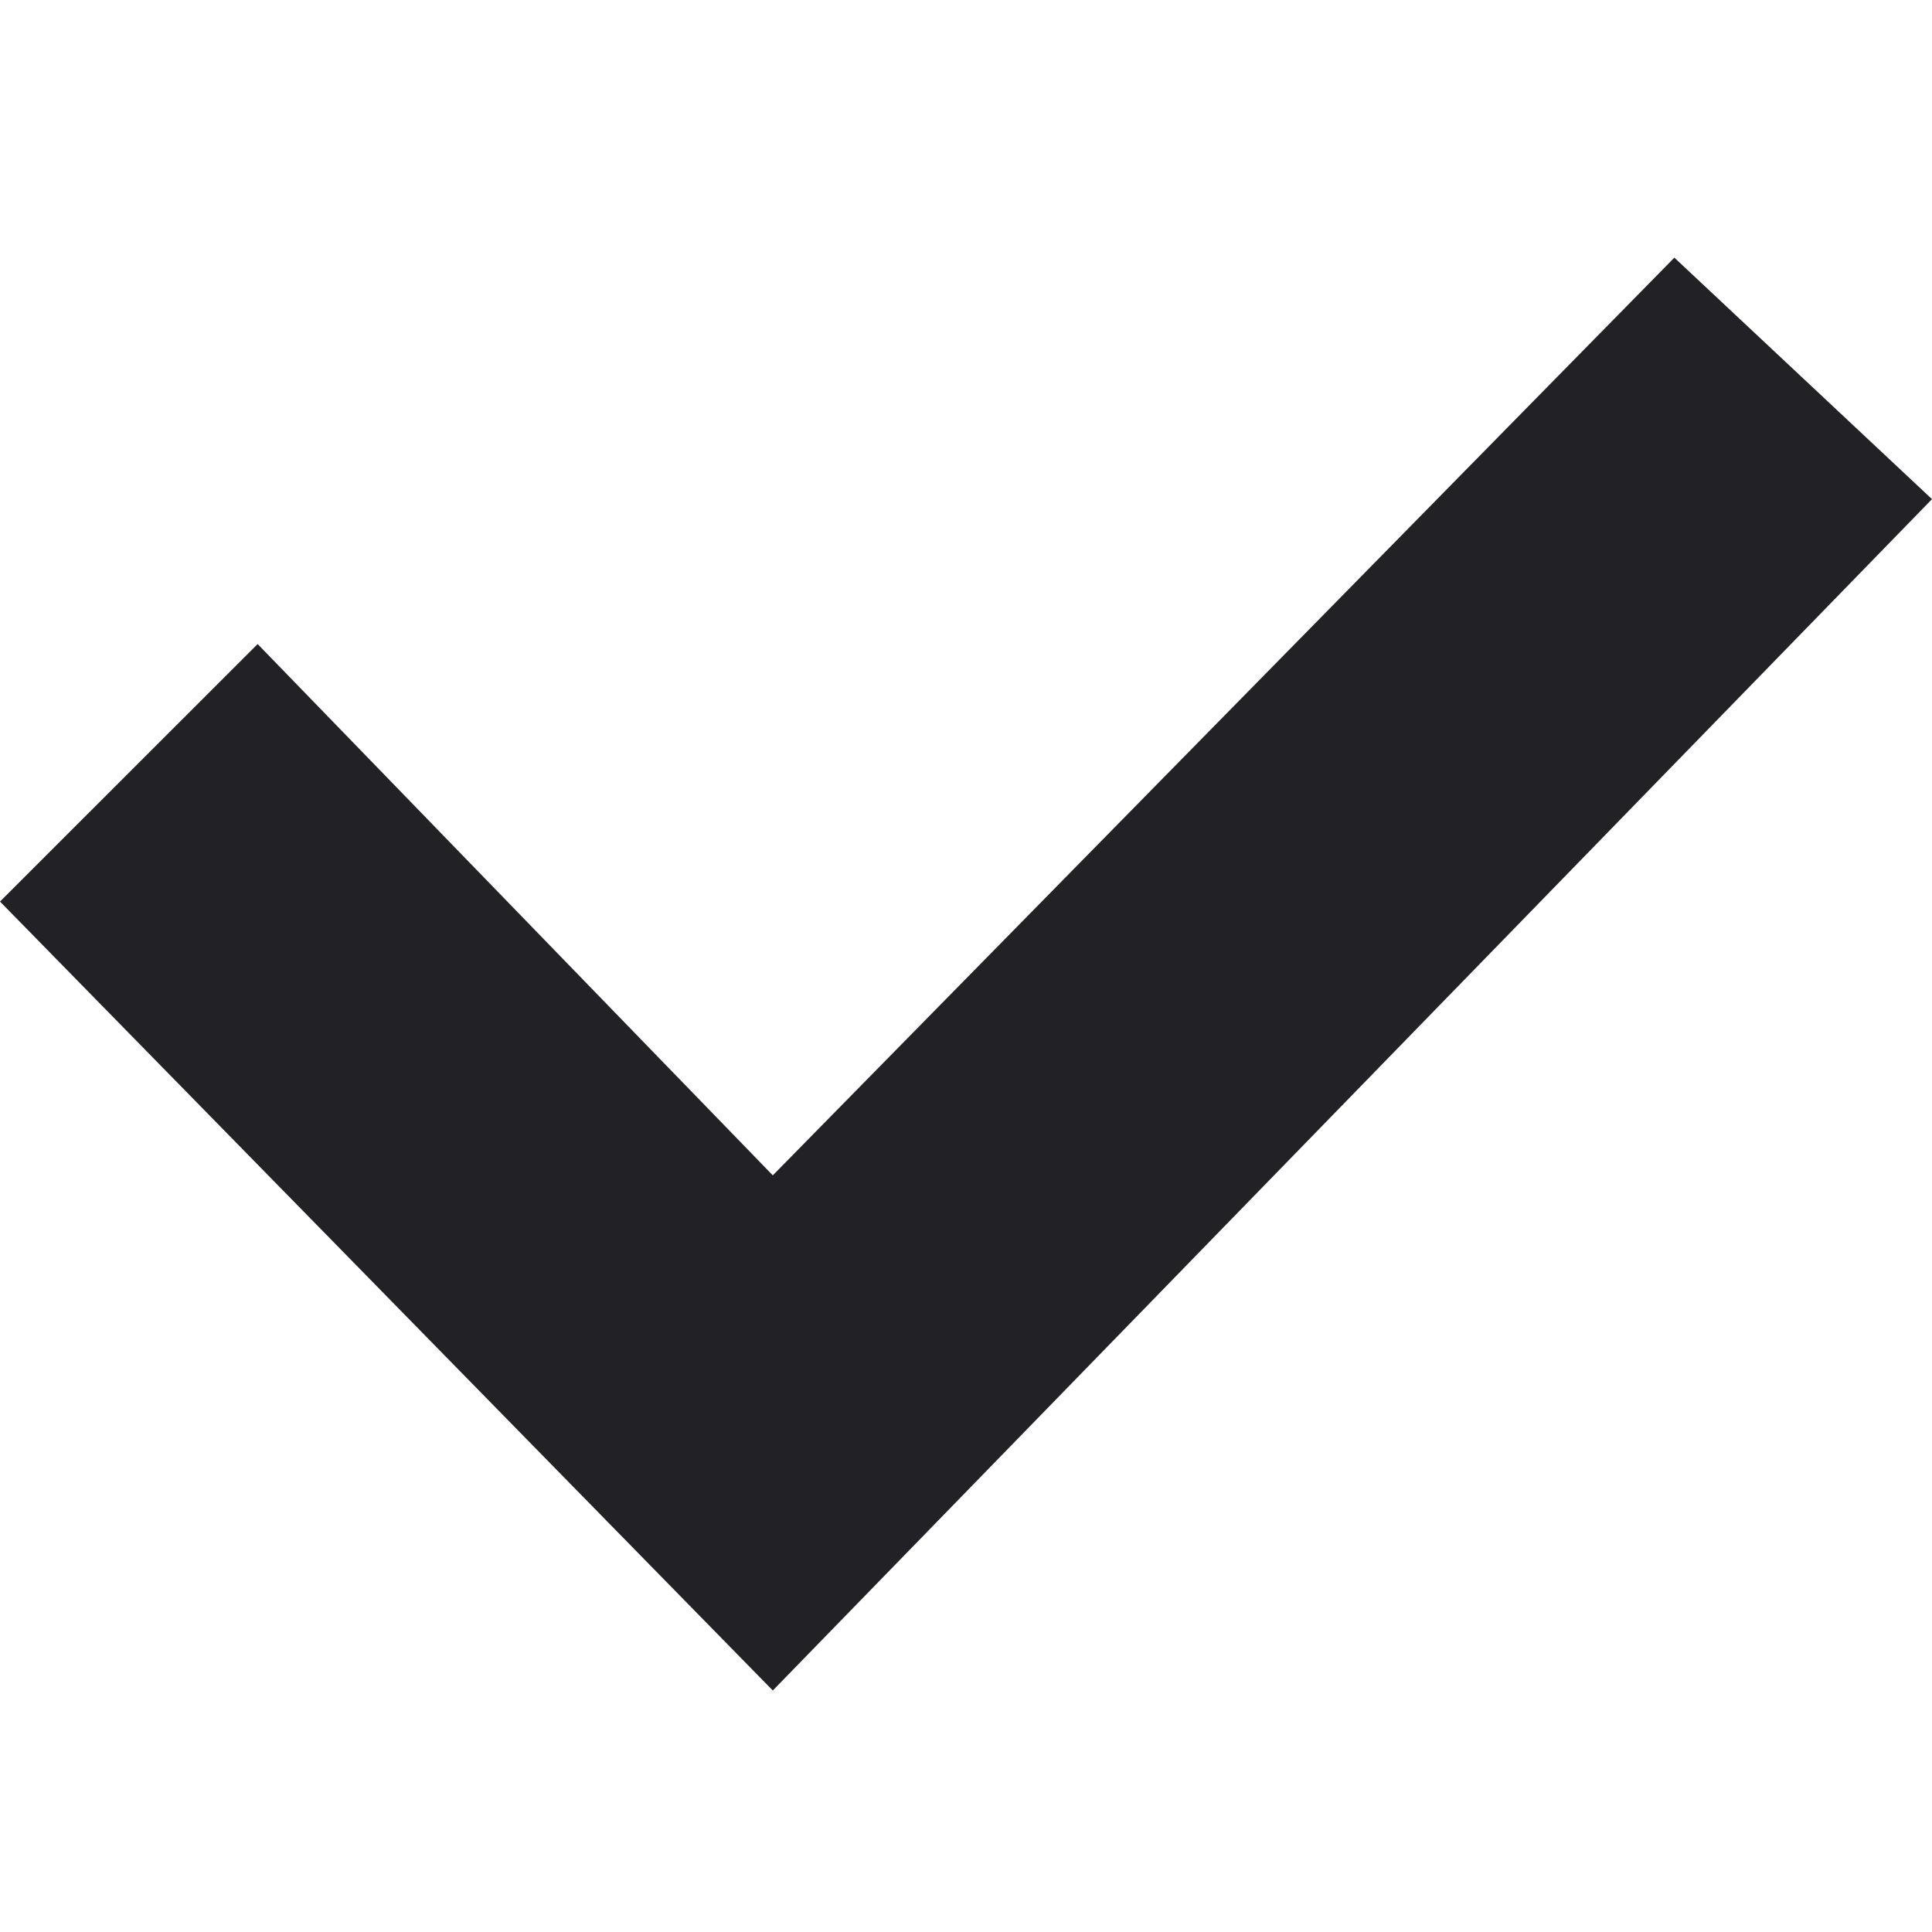
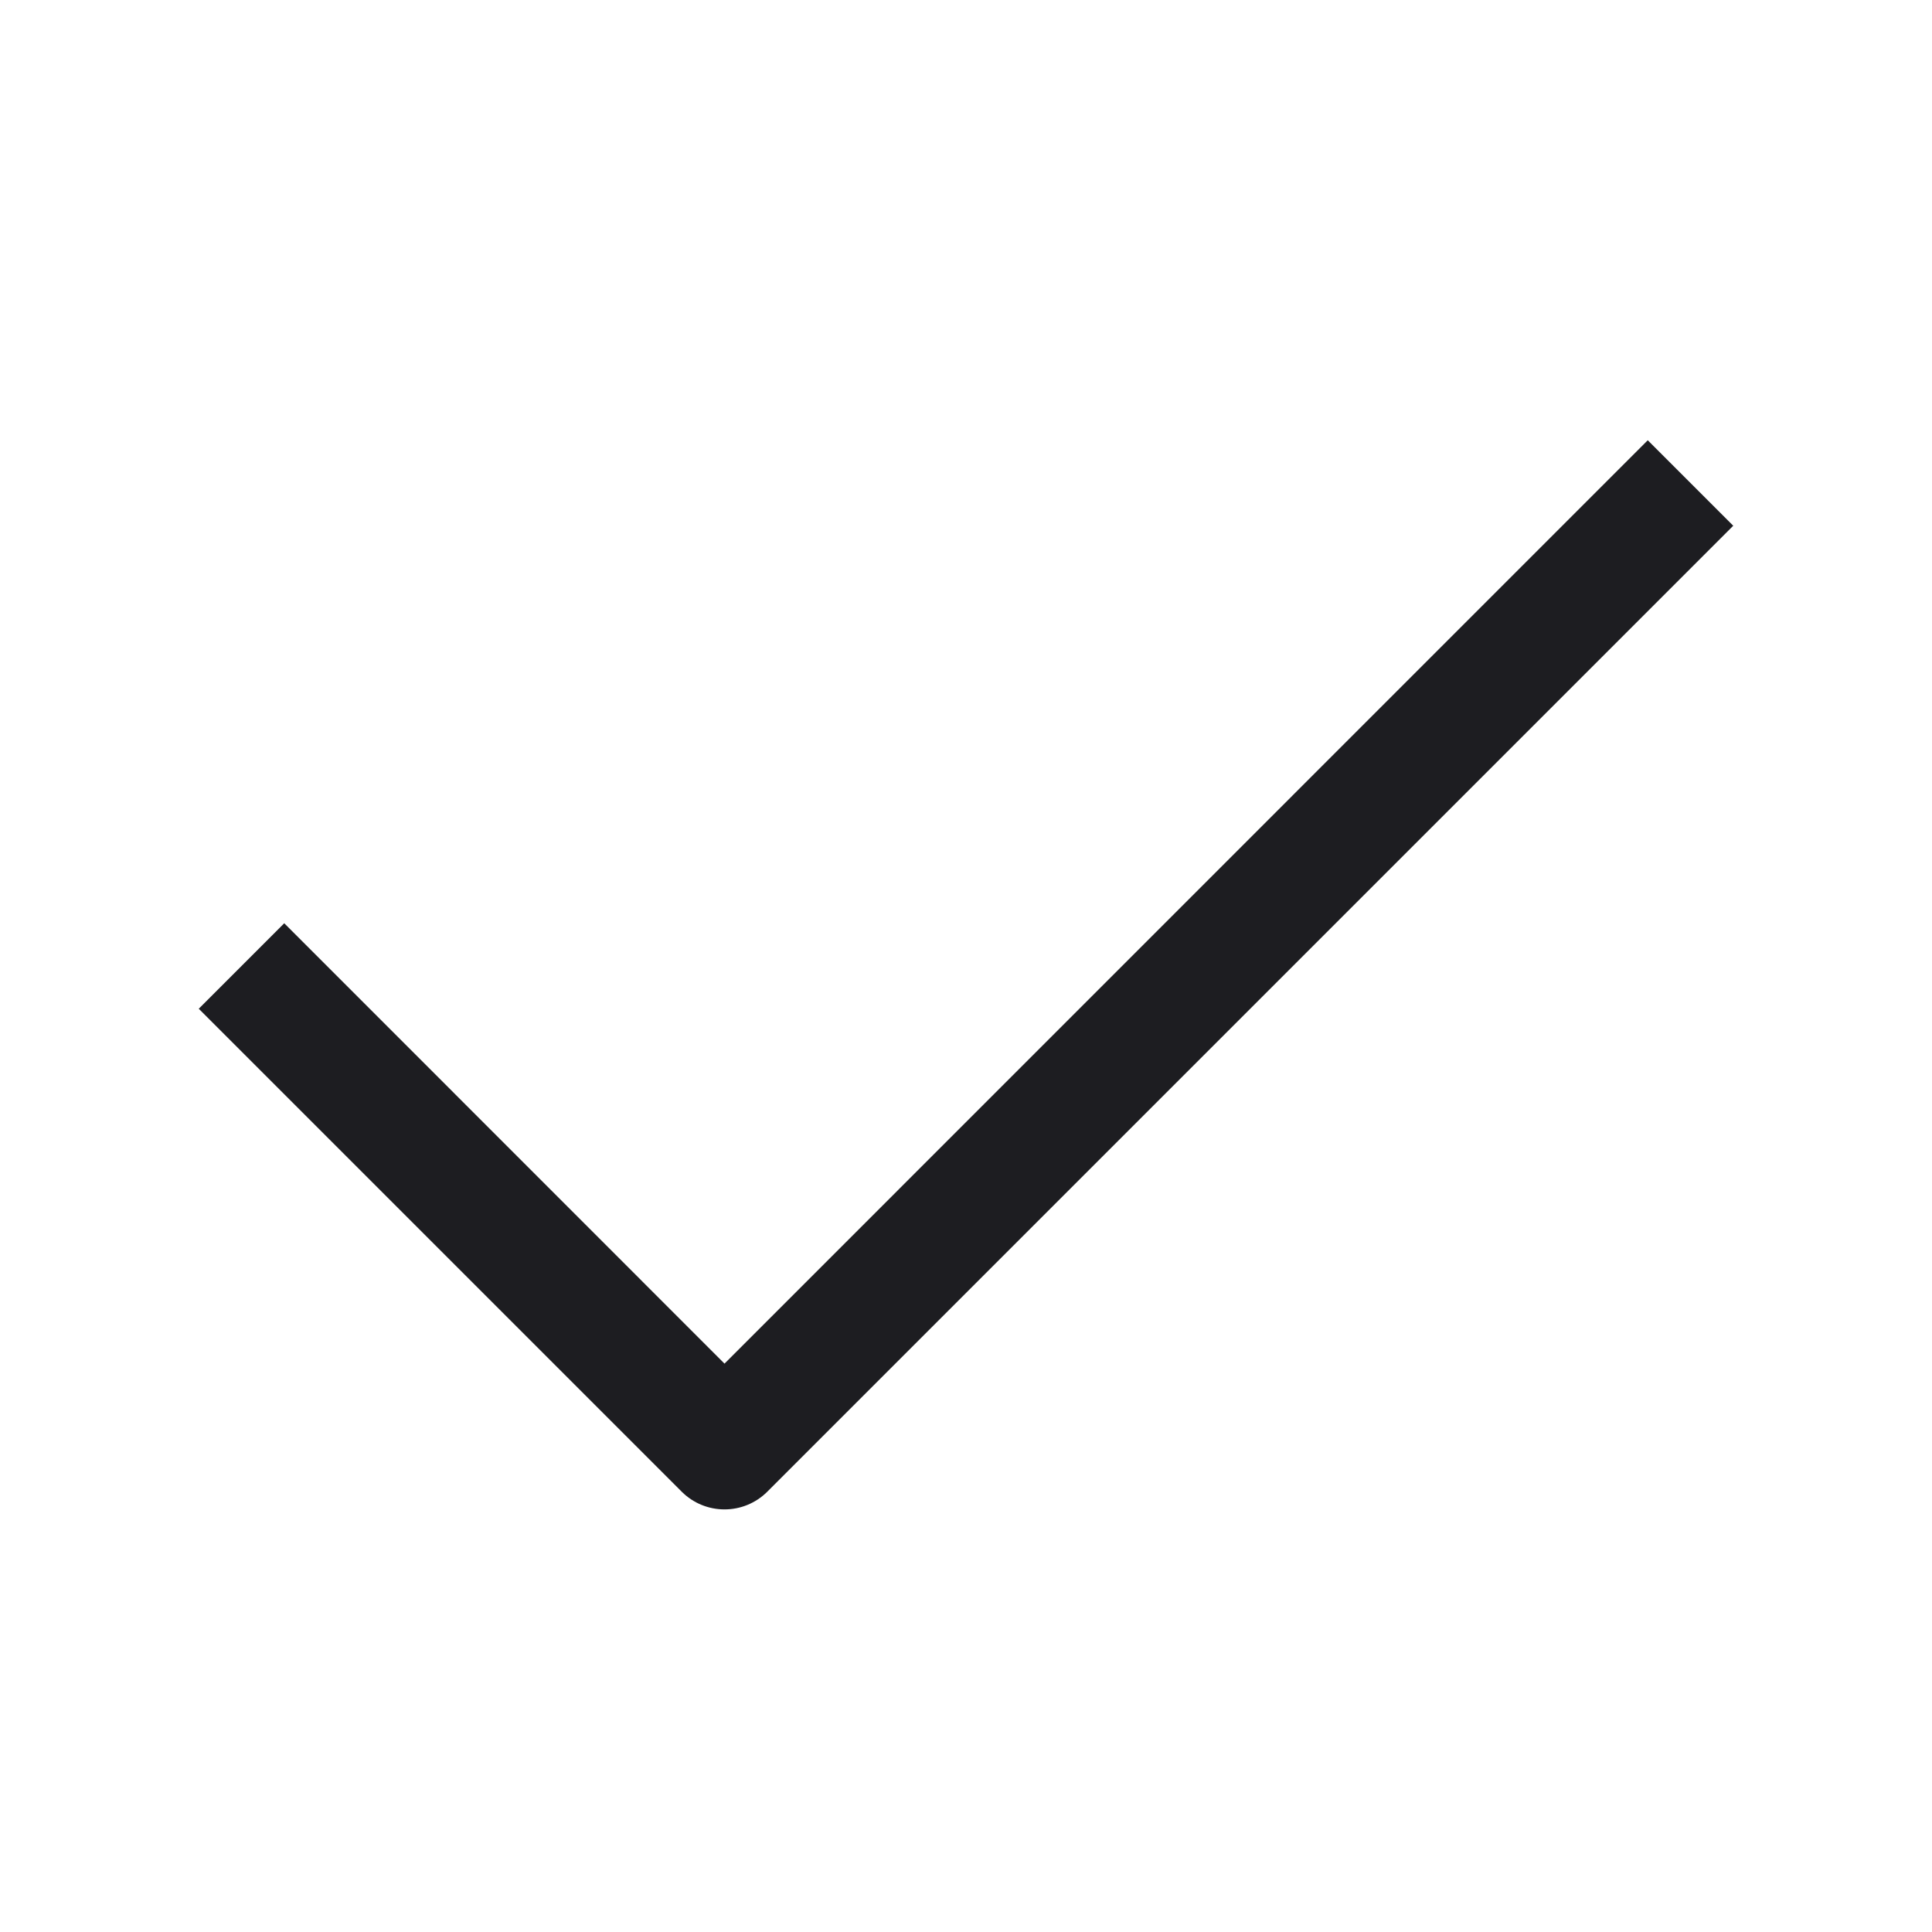
- <svg xmlns="http://www.w3.org/2000/svg" width="14" height="14" viewBox="0 0 14 14" fill="none">
-   <path d="M0 6.533L1.867 4.667L5.6 8.517L12.133 1.867L14 3.617L5.6 12.25L0 6.533Z" fill="#212126" />
+ <svg xmlns="http://www.w3.org/2000/svg" width="16" height="16" viewBox="0 0 16 16" fill="none">
+   <path fill-rule="evenodd" clip-rule="evenodd" d="M14.354 4.354L6.354 12.354C6.158 12.549 5.842 12.549 5.646 12.354L1.646 8.354L2.354 7.646L6 11.293L13.646 3.646L14.354 4.354Z" fill="#1D1D21" />
</svg>
